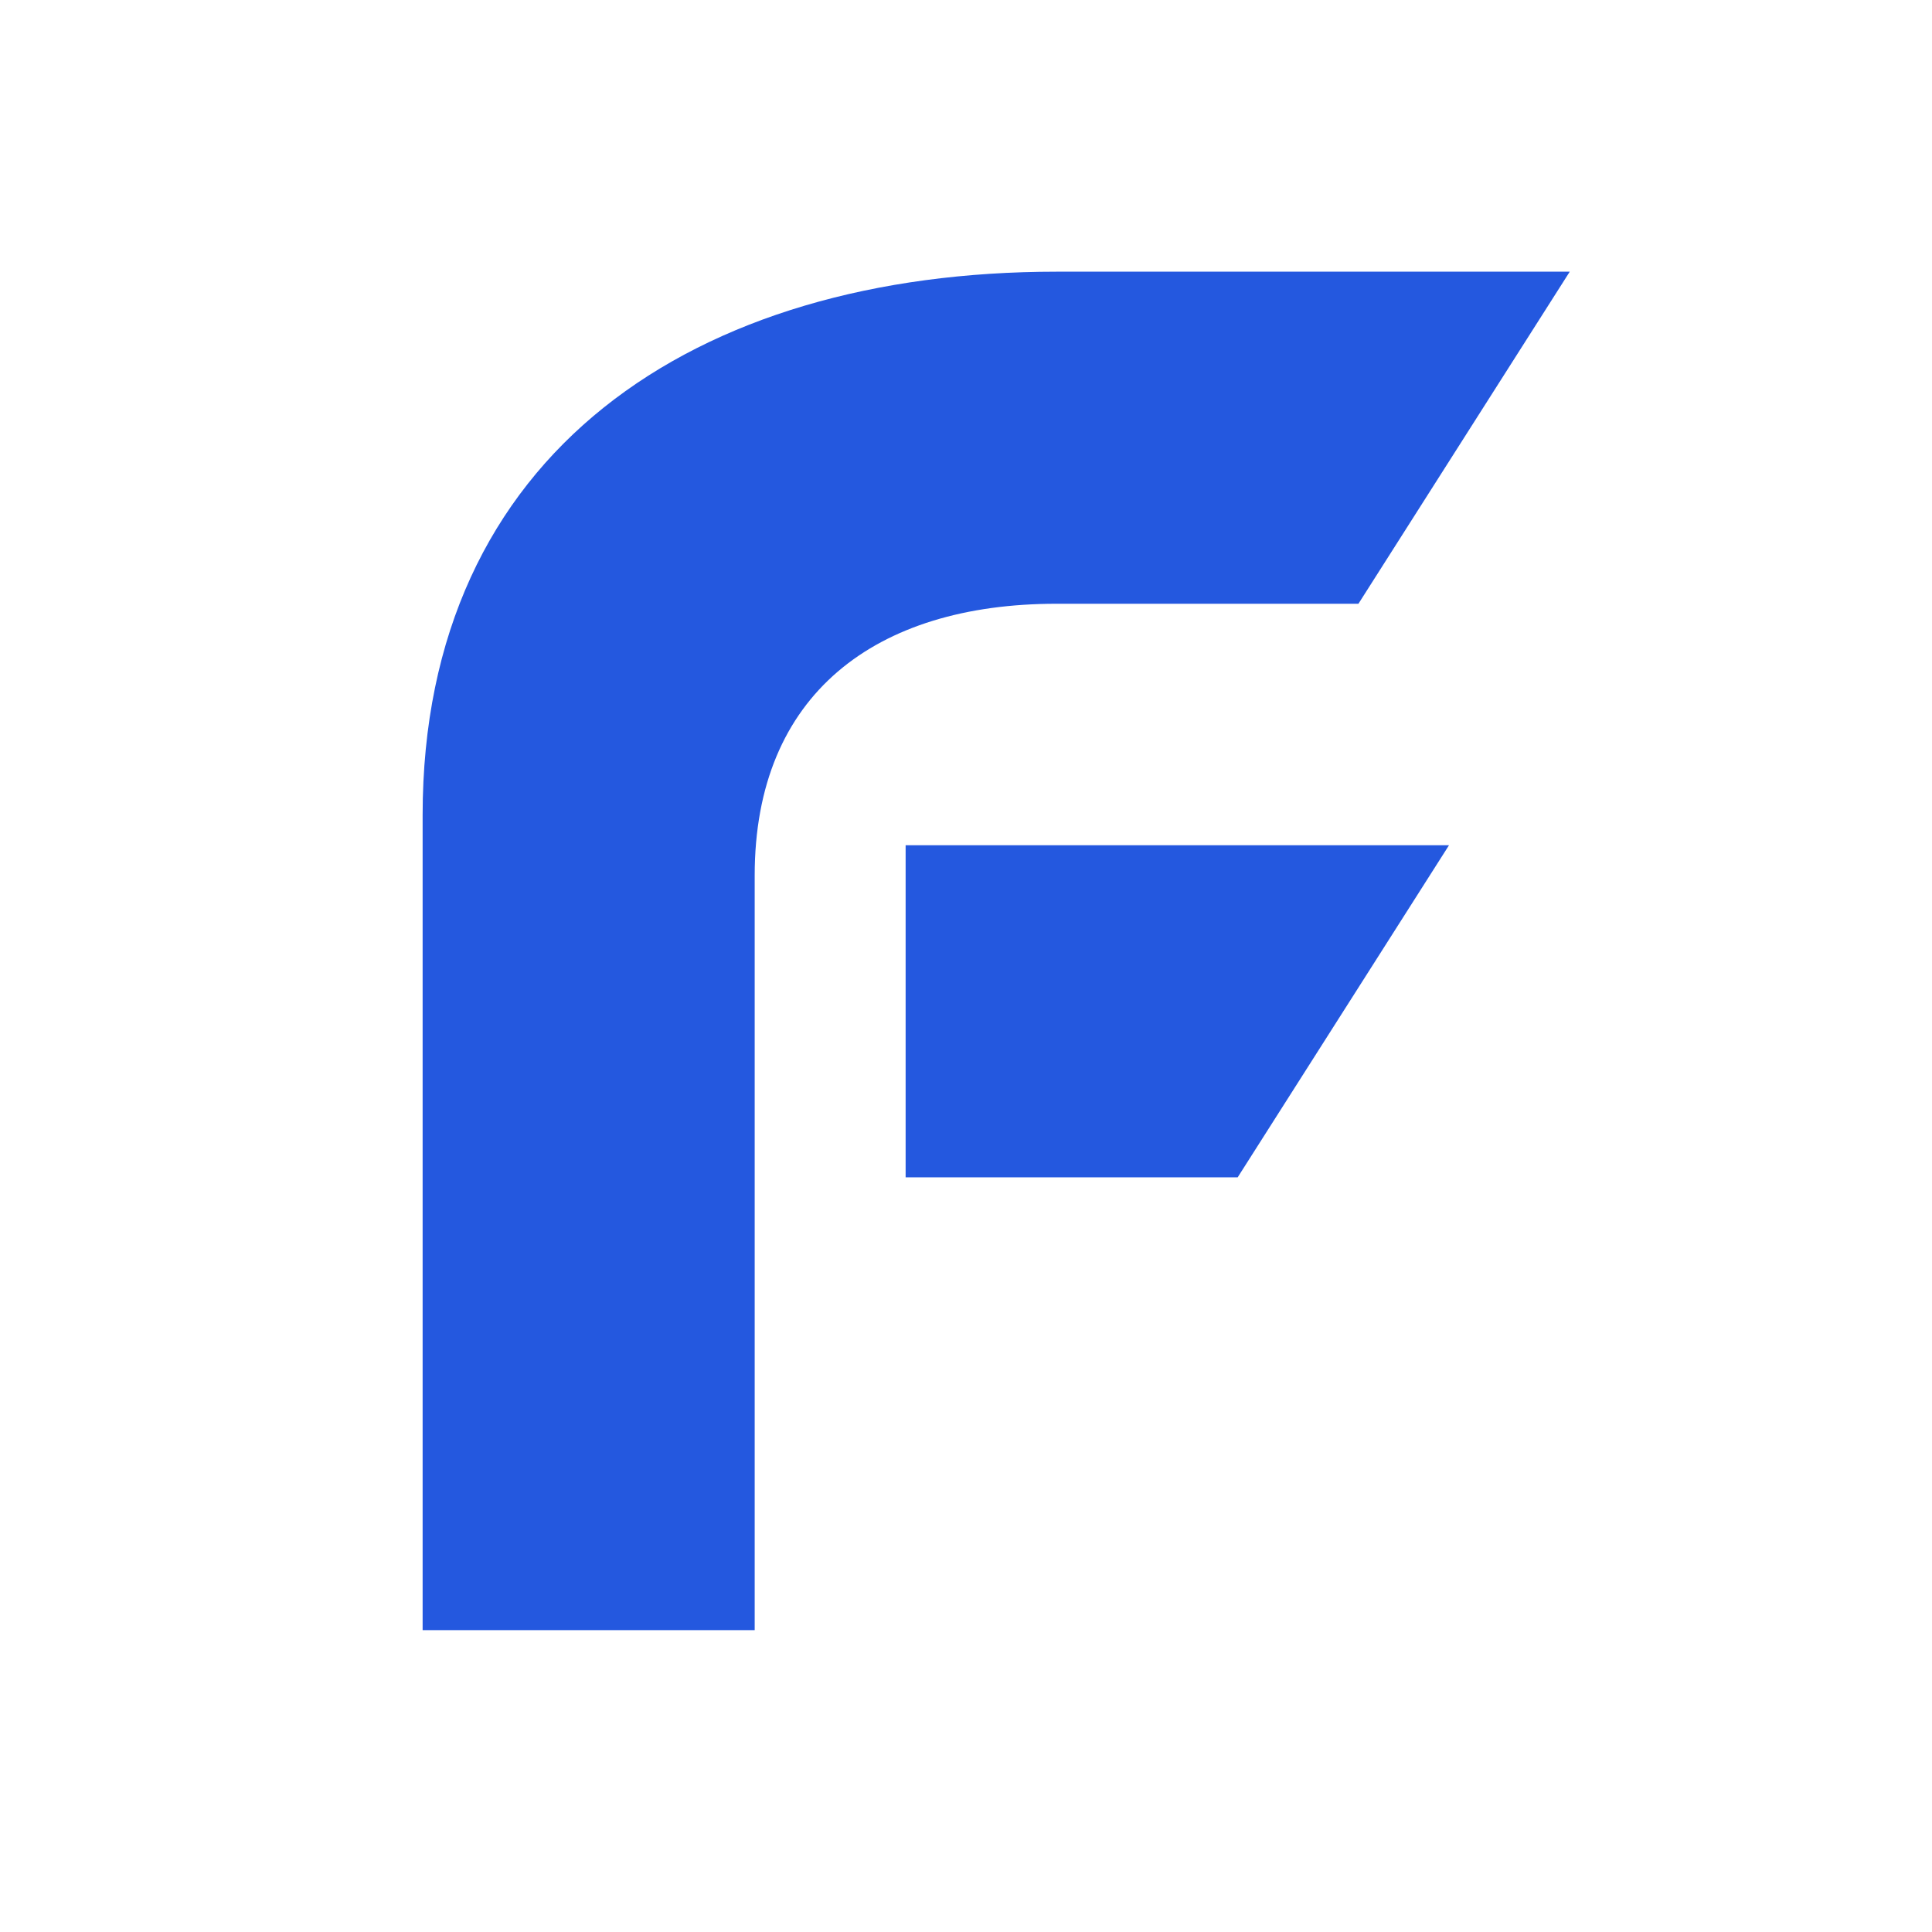
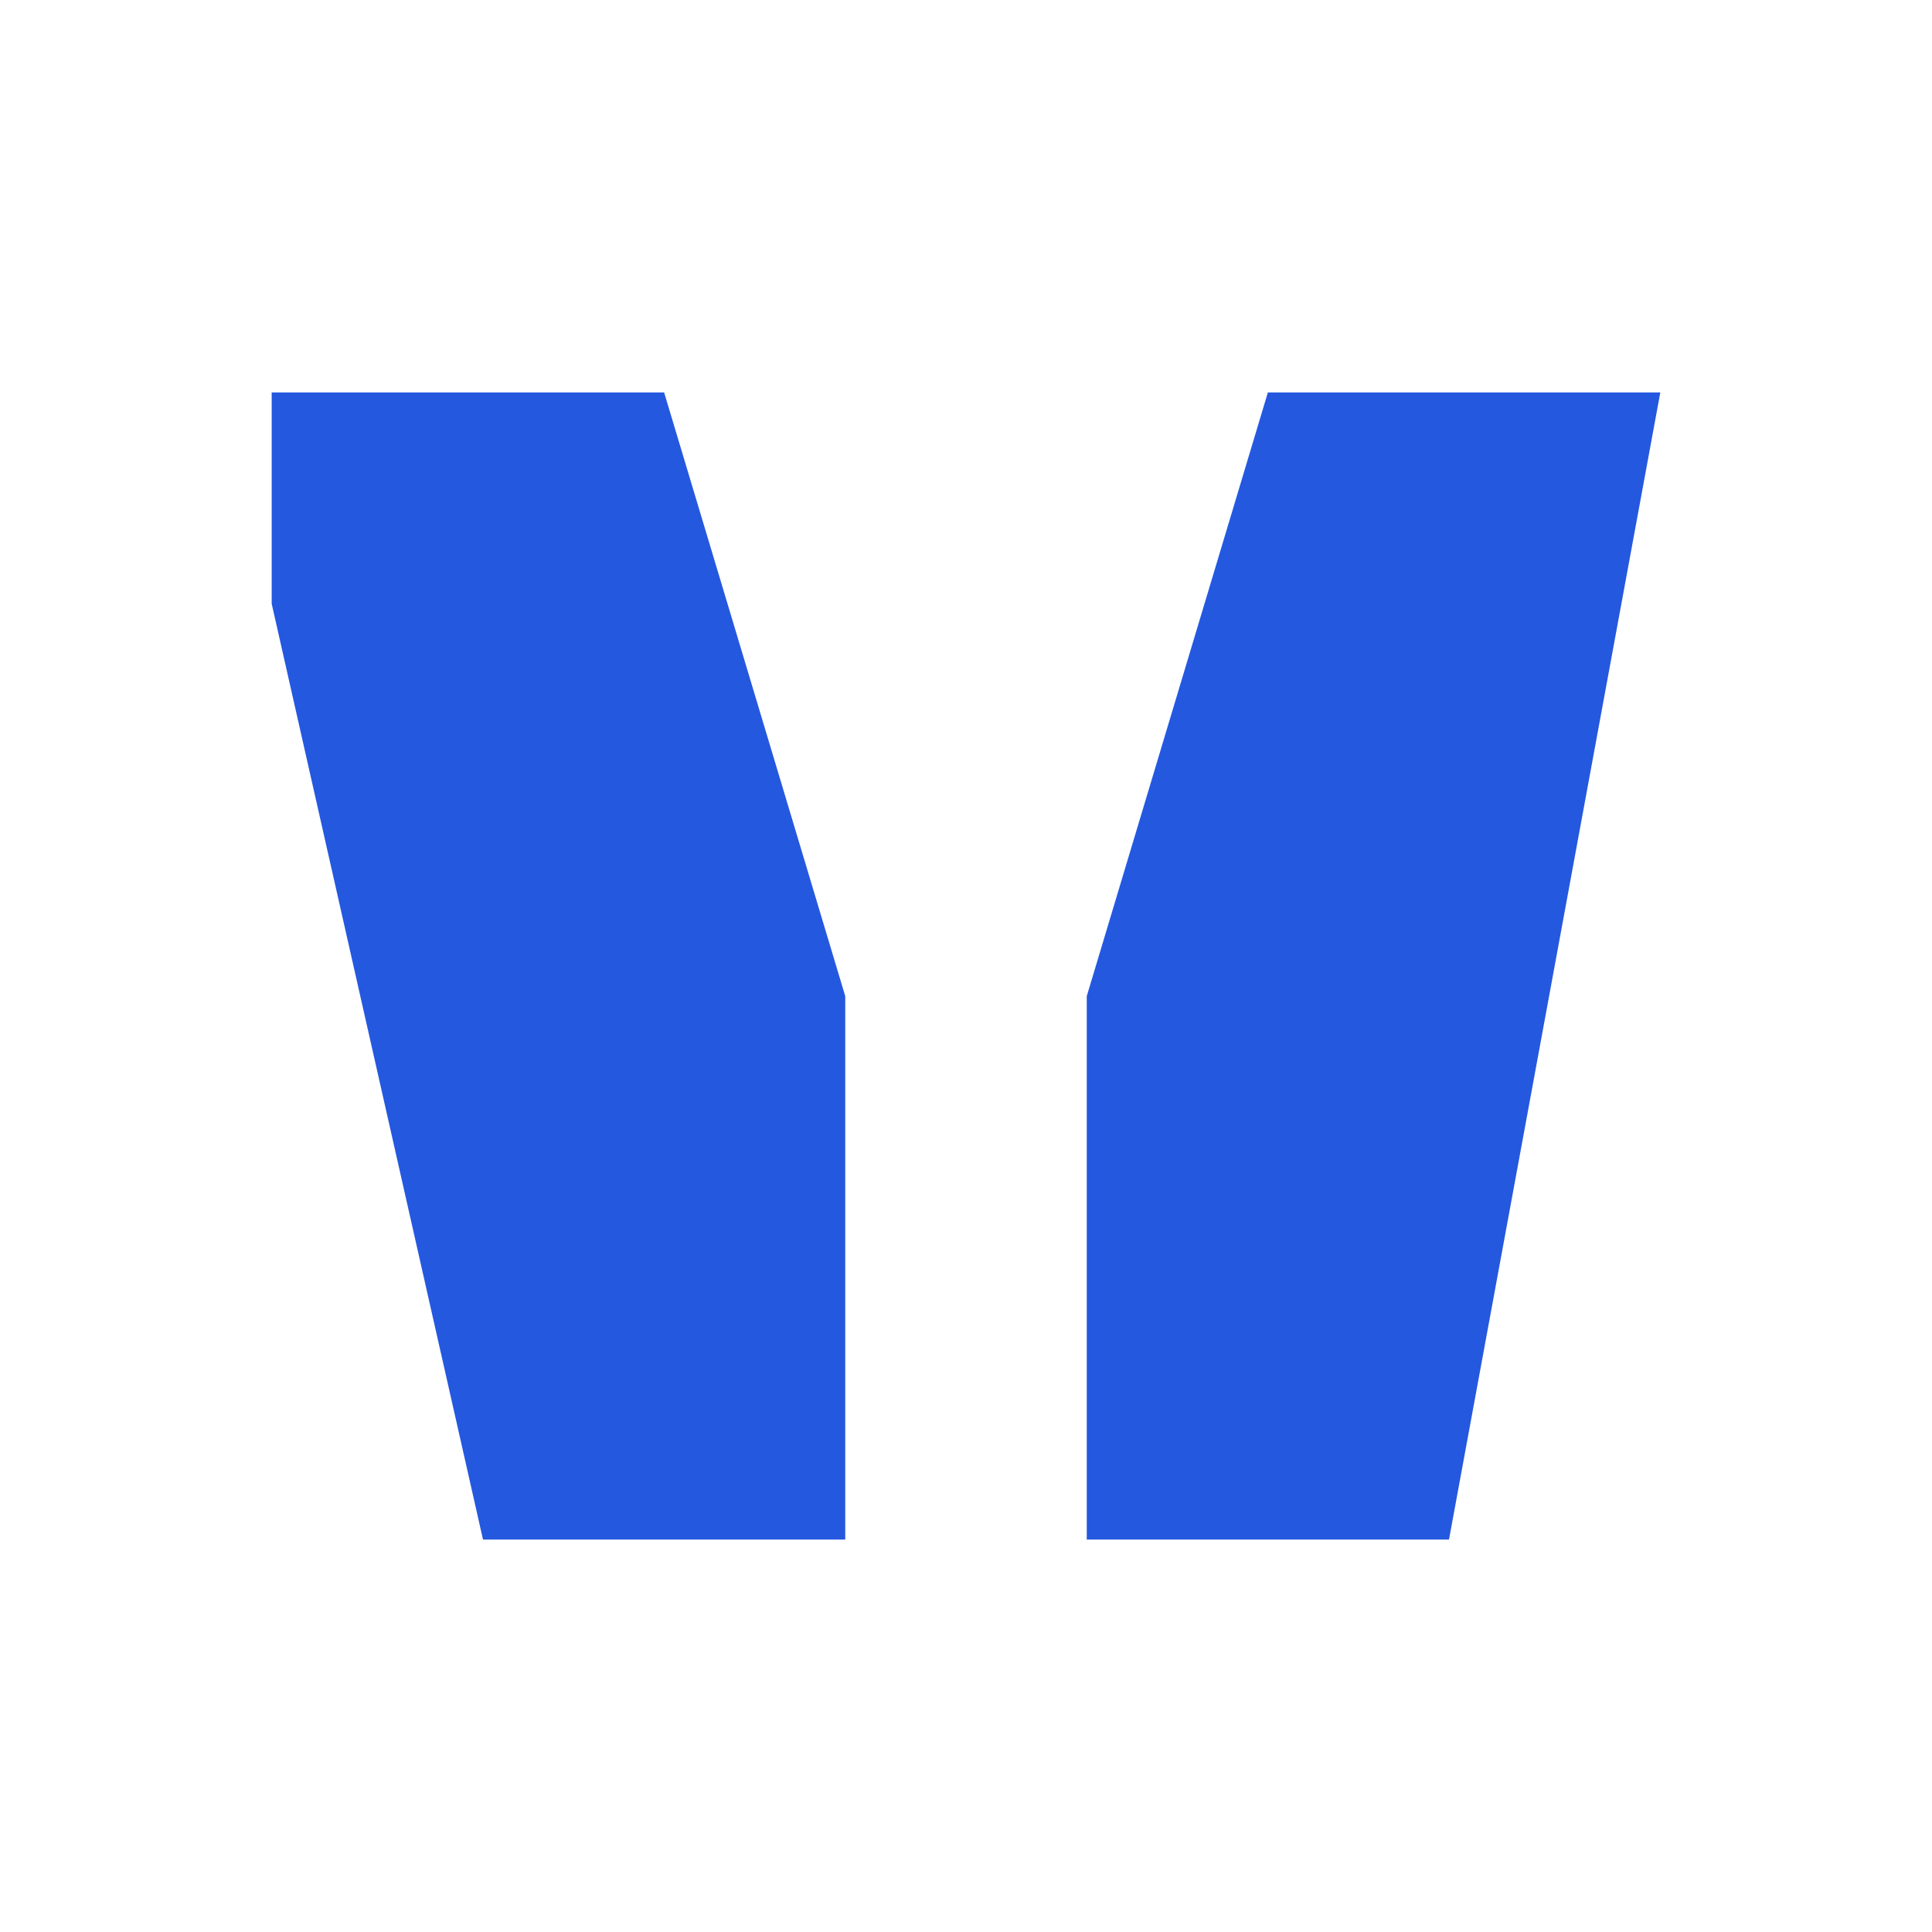
<svg xmlns="http://www.w3.org/2000/svg" width="64" height="64" viewBox="0 0 64 64" fill="none">
  <g data-brand-symbol="true" fill="#2458df">
-     <path d="M14 54V27C14 15 23 9 35 9H52L45 20H35C29 20 25 23 25 29V54H14Z" />
-     <path d="M30 28H48L41 39H30V28Z" />
+     <path d="M9 13H22L28 33V51H16L9 20V13Z" />
+     <path d="M42 13H55L48 51H36V33L42 13Z" />
  </g>
</svg>
